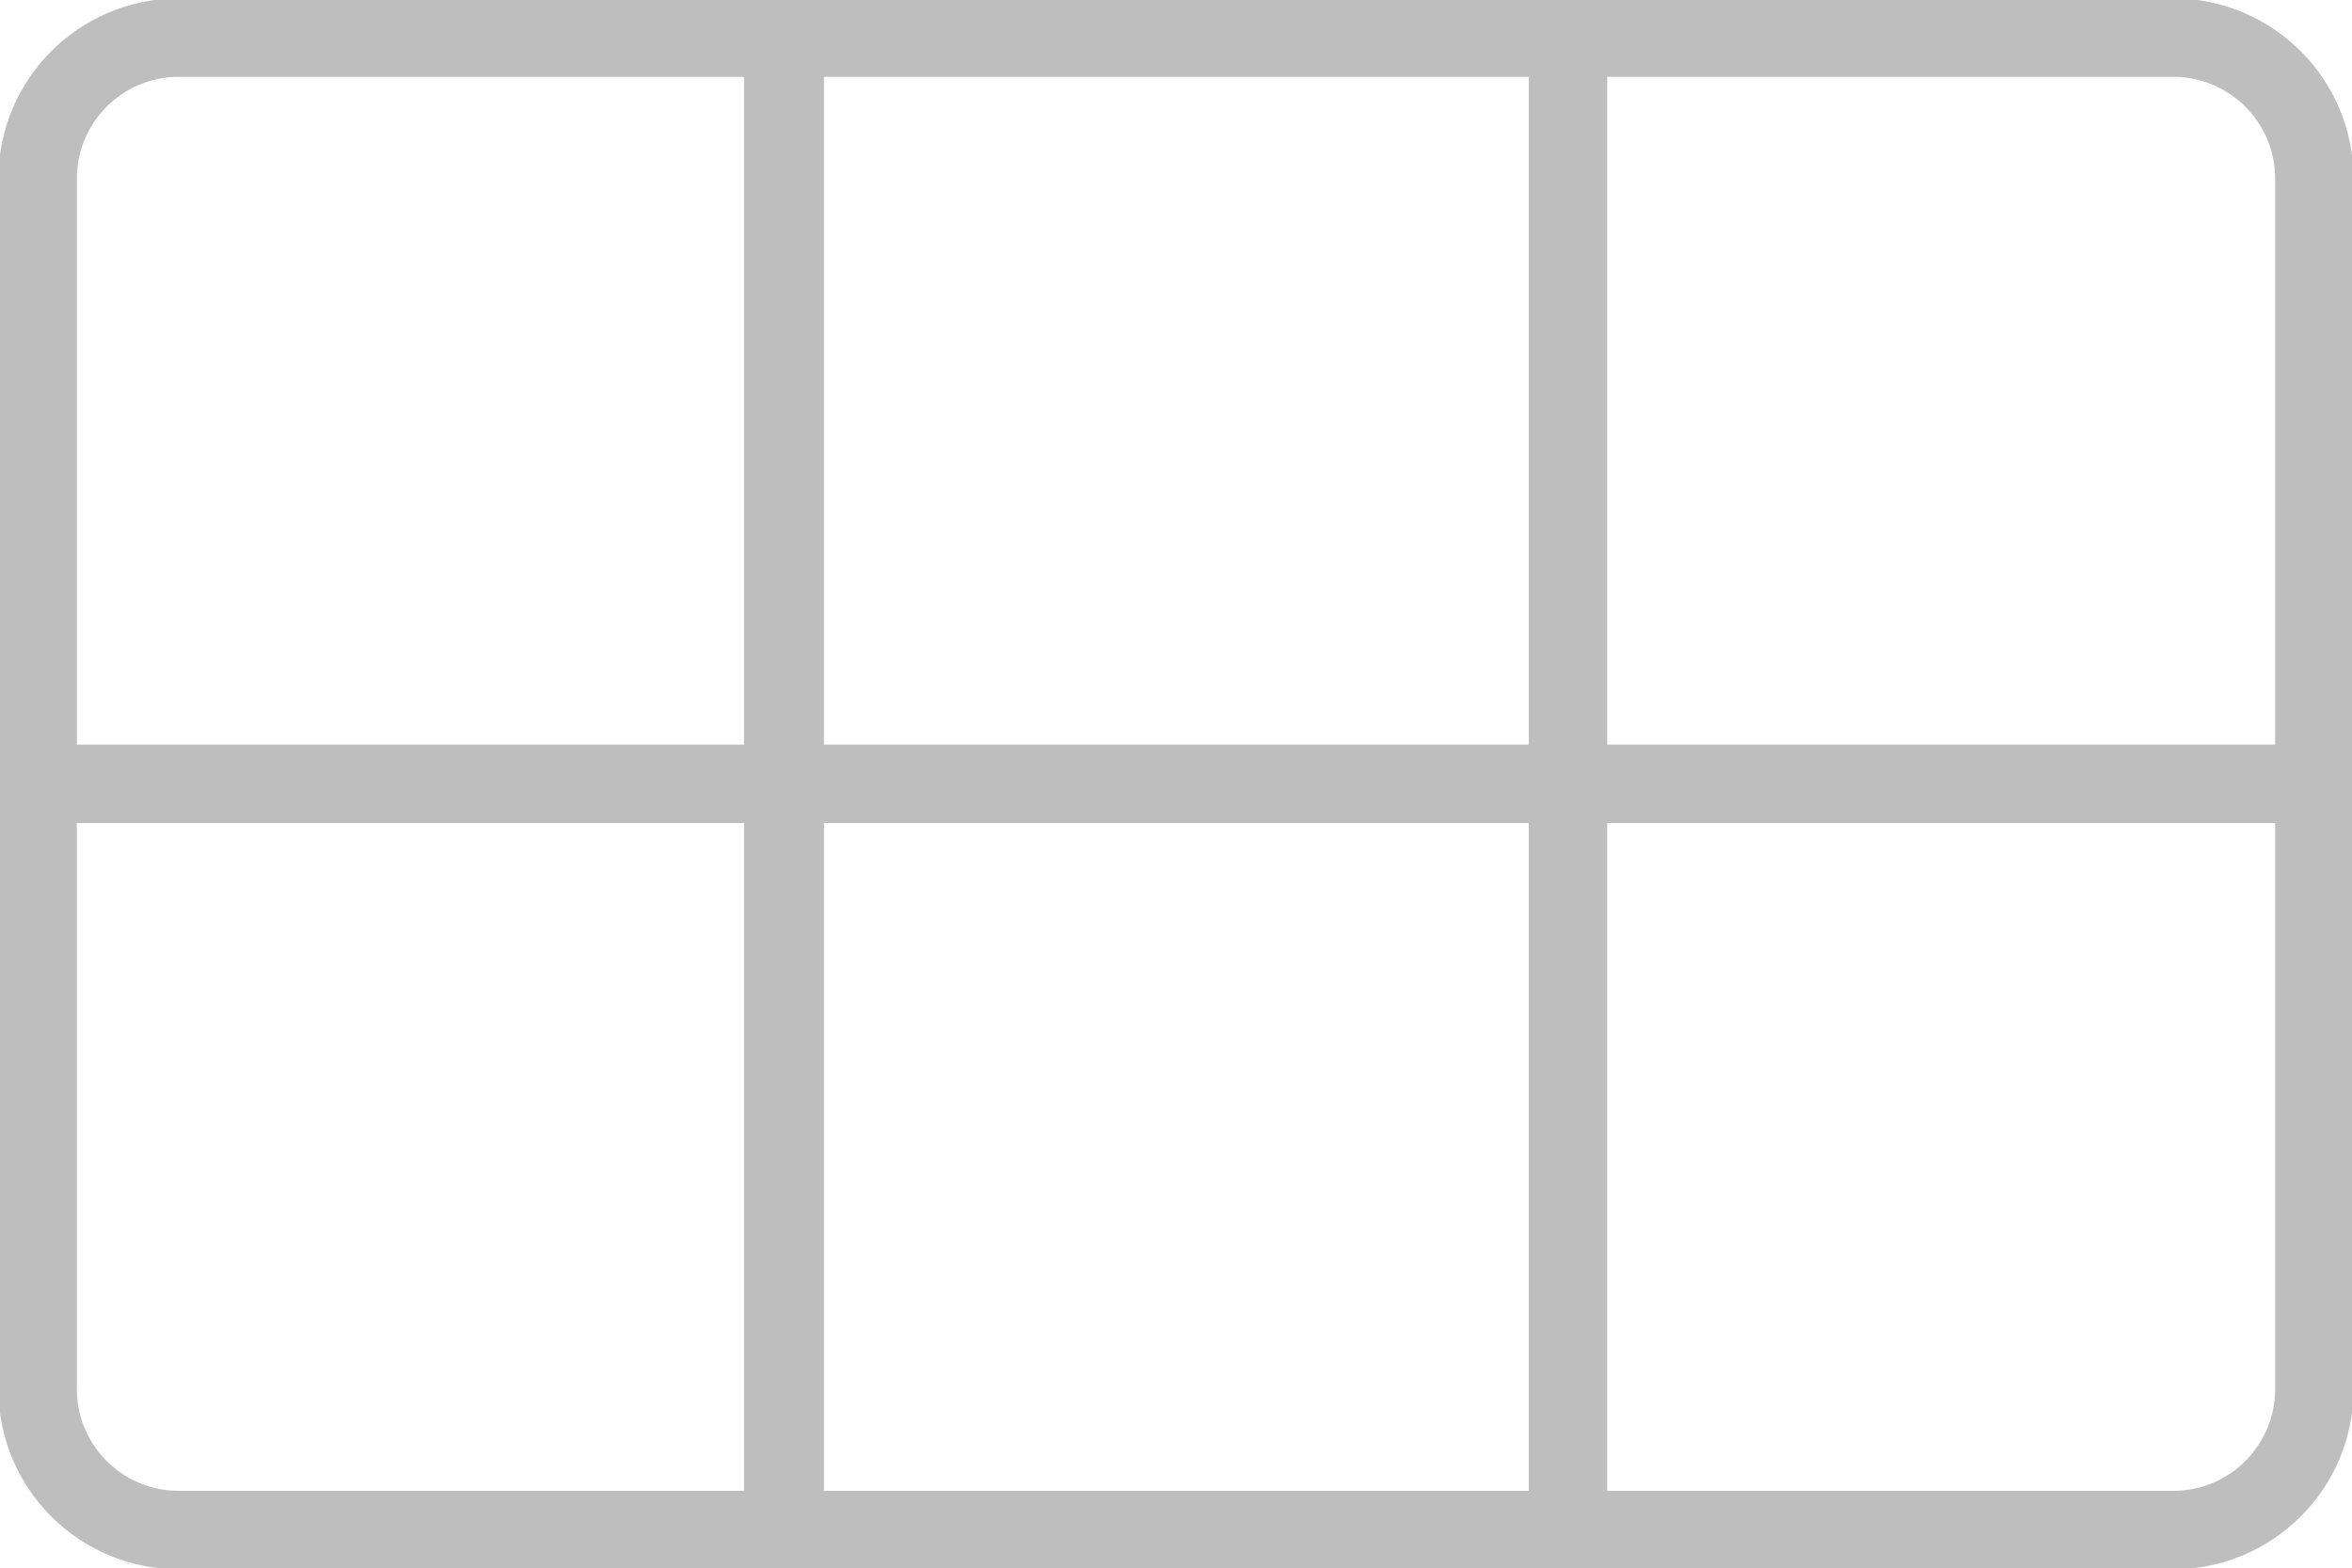
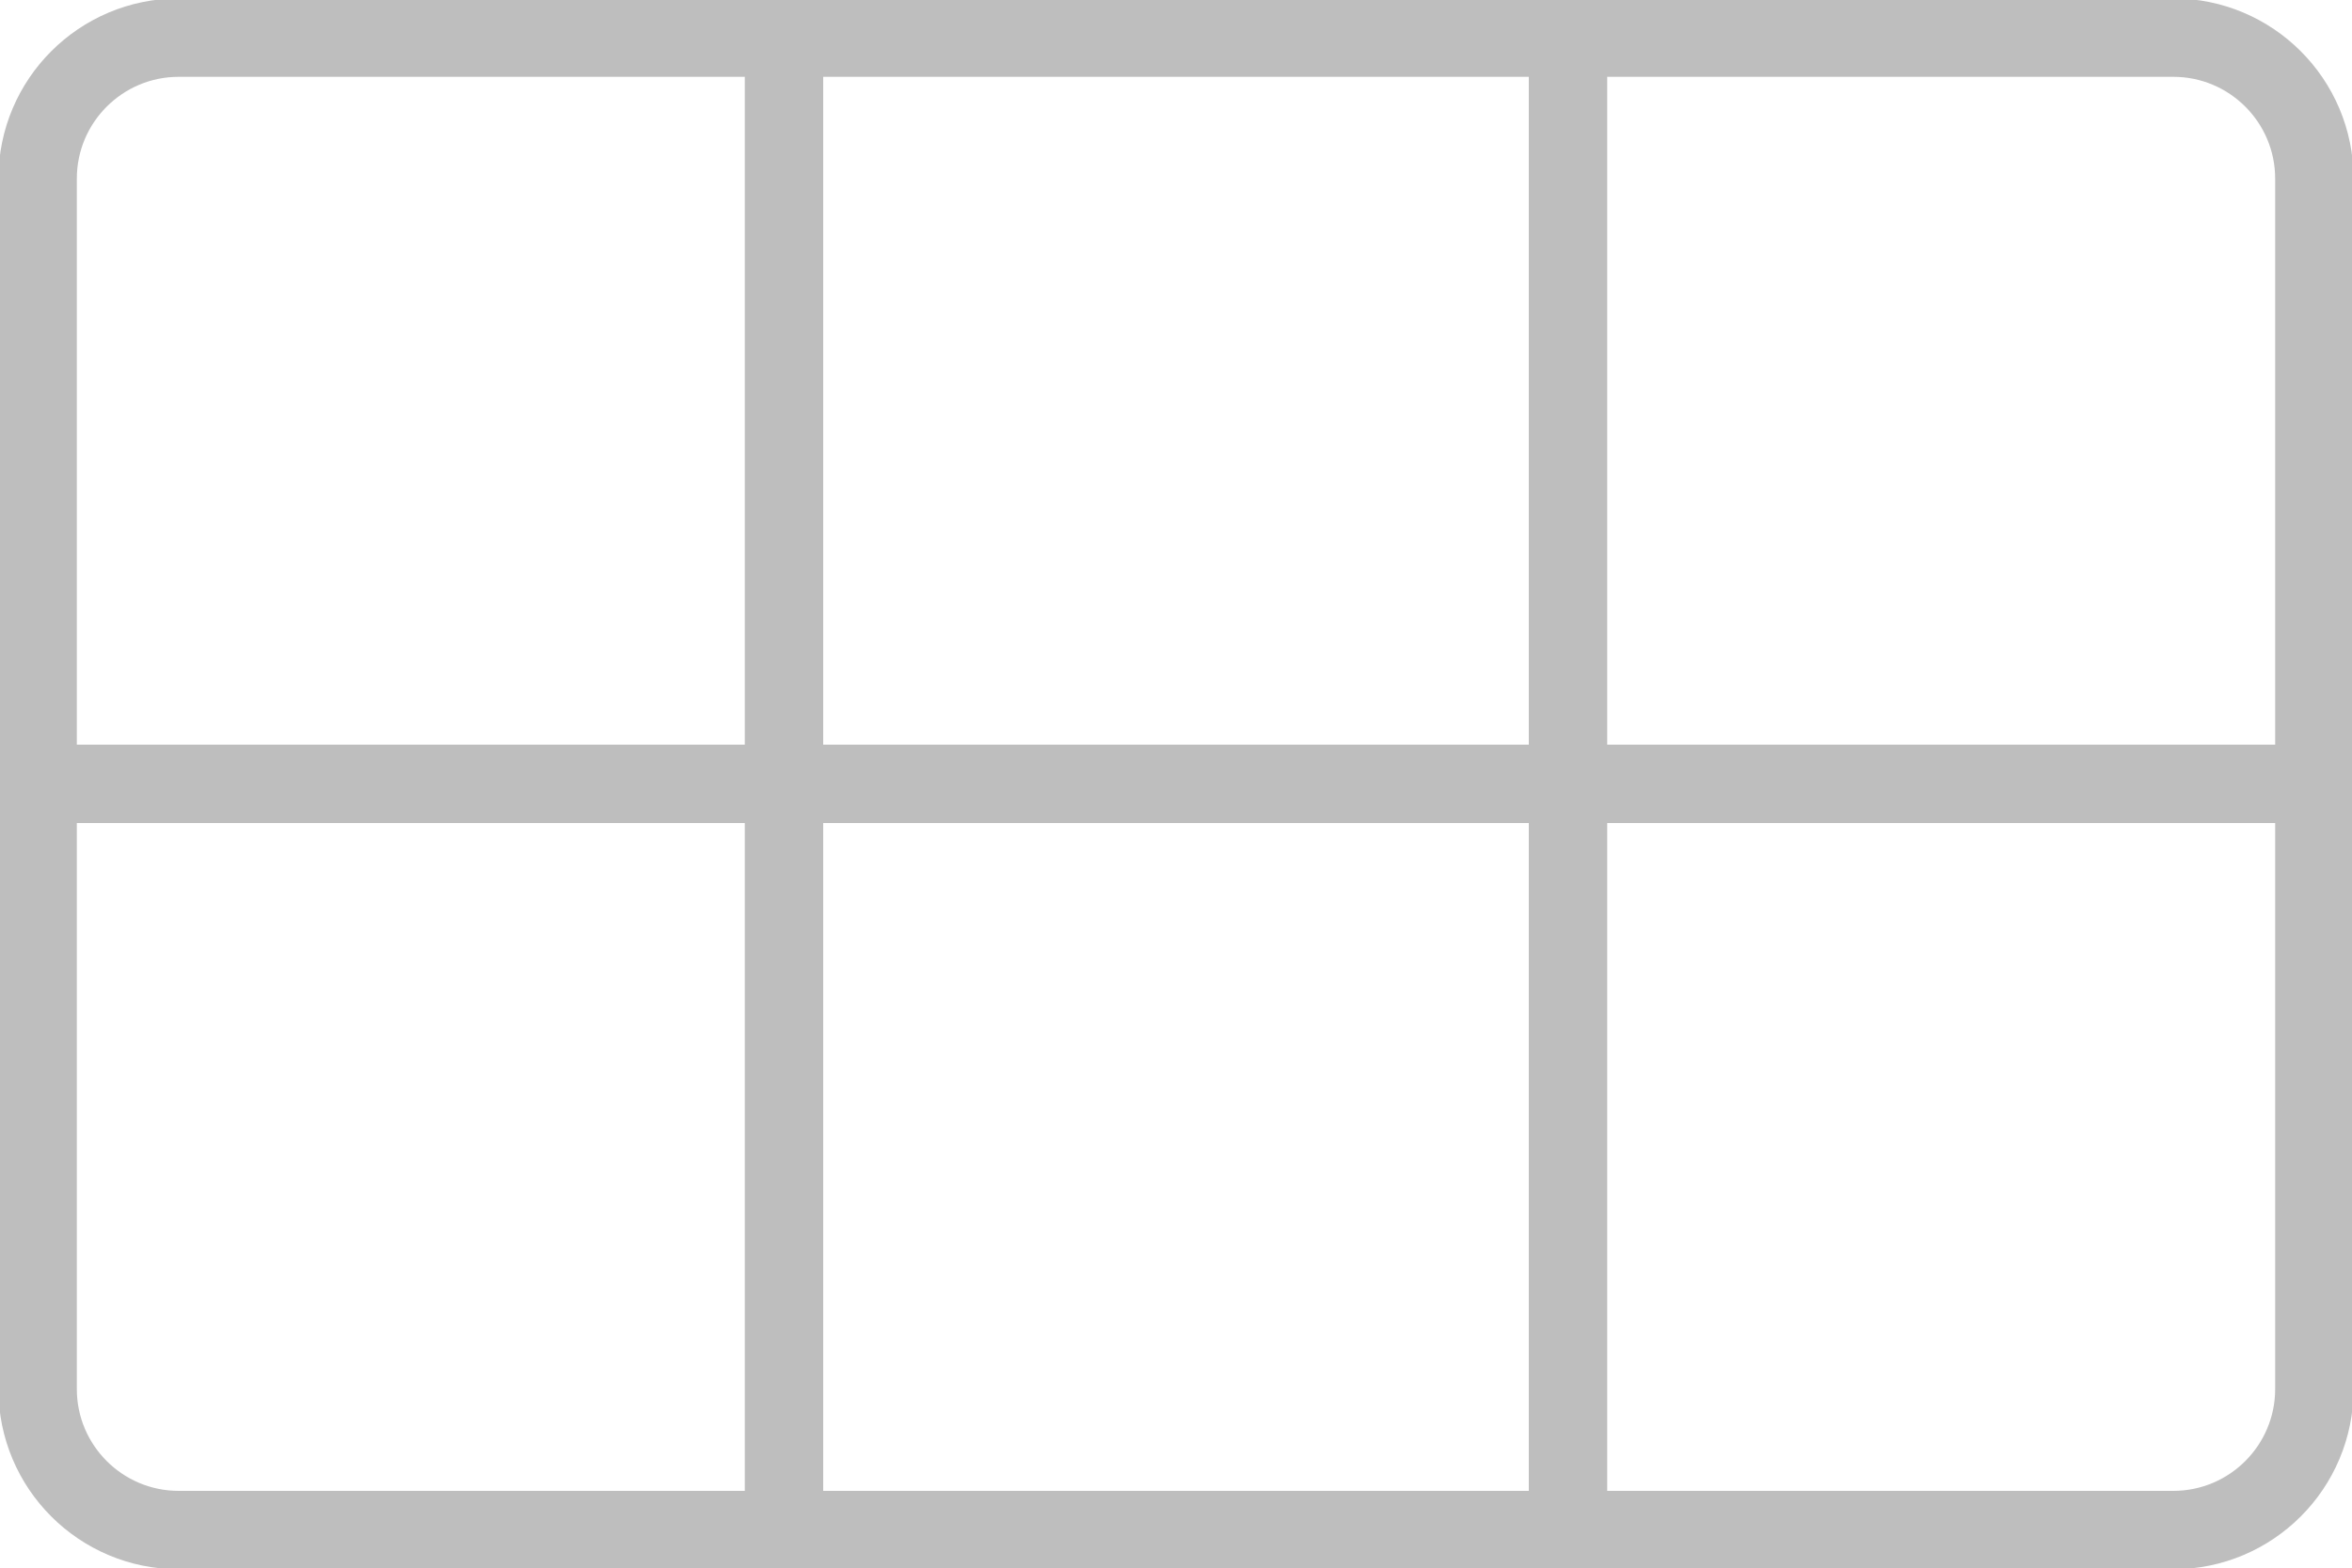
<svg xmlns="http://www.w3.org/2000/svg" width="150mm" height="100mm" viewBox="0 0 150 100">
-   <path style="fill:none;fill-rule:evenodd;stroke:#bebebe;stroke-width:5.098;stroke-linecap:butt;stroke-linejoin:miter;stroke-miterlimit:4" d="M 50,0 V 100" />
-   <path style="fill:none;fill-rule:evenodd;stroke:#bebebe;stroke-width:5;stroke-linecap:butt;stroke-linejoin:miter;stroke-miterlimit:4" d="M 150,50 H 0" />
-   <path style="fill:none;fill-rule:evenodd;stroke:#bebebe;stroke-width:5;stroke-linecap:butt;stroke-linejoin:miter;stroke-miterlimit:4" d="M 100,0 V 100" />
-   <rect style="color:#000000;display:inline;overflow:visible;fill:none;stroke:#bebebe;stroke-width:5;stroke-linecap:butt;stroke-linejoin:miter;stroke-miterlimit:4;enable-background:accumulate" width="145.2" height="95.2" x="2.4" y="2.4" ry="9" />
+   <path style="fill:none;stroke:#bebebe;stroke-width:5" d="M 50,0 V 100" />
+   <path style="fill:none;stroke:#bebebe;stroke-width:5" d="M 150,50 H 0" />
+   <path style="fill:none;stroke:#bebebe;stroke-width:5" d="M 100,0 V 100" />
+   <rect style="fill:none;stroke:#bebebe;stroke-width:5" width="145.2" height="95.2" x="2.4" y="2.4" ry="9" />
</svg>
